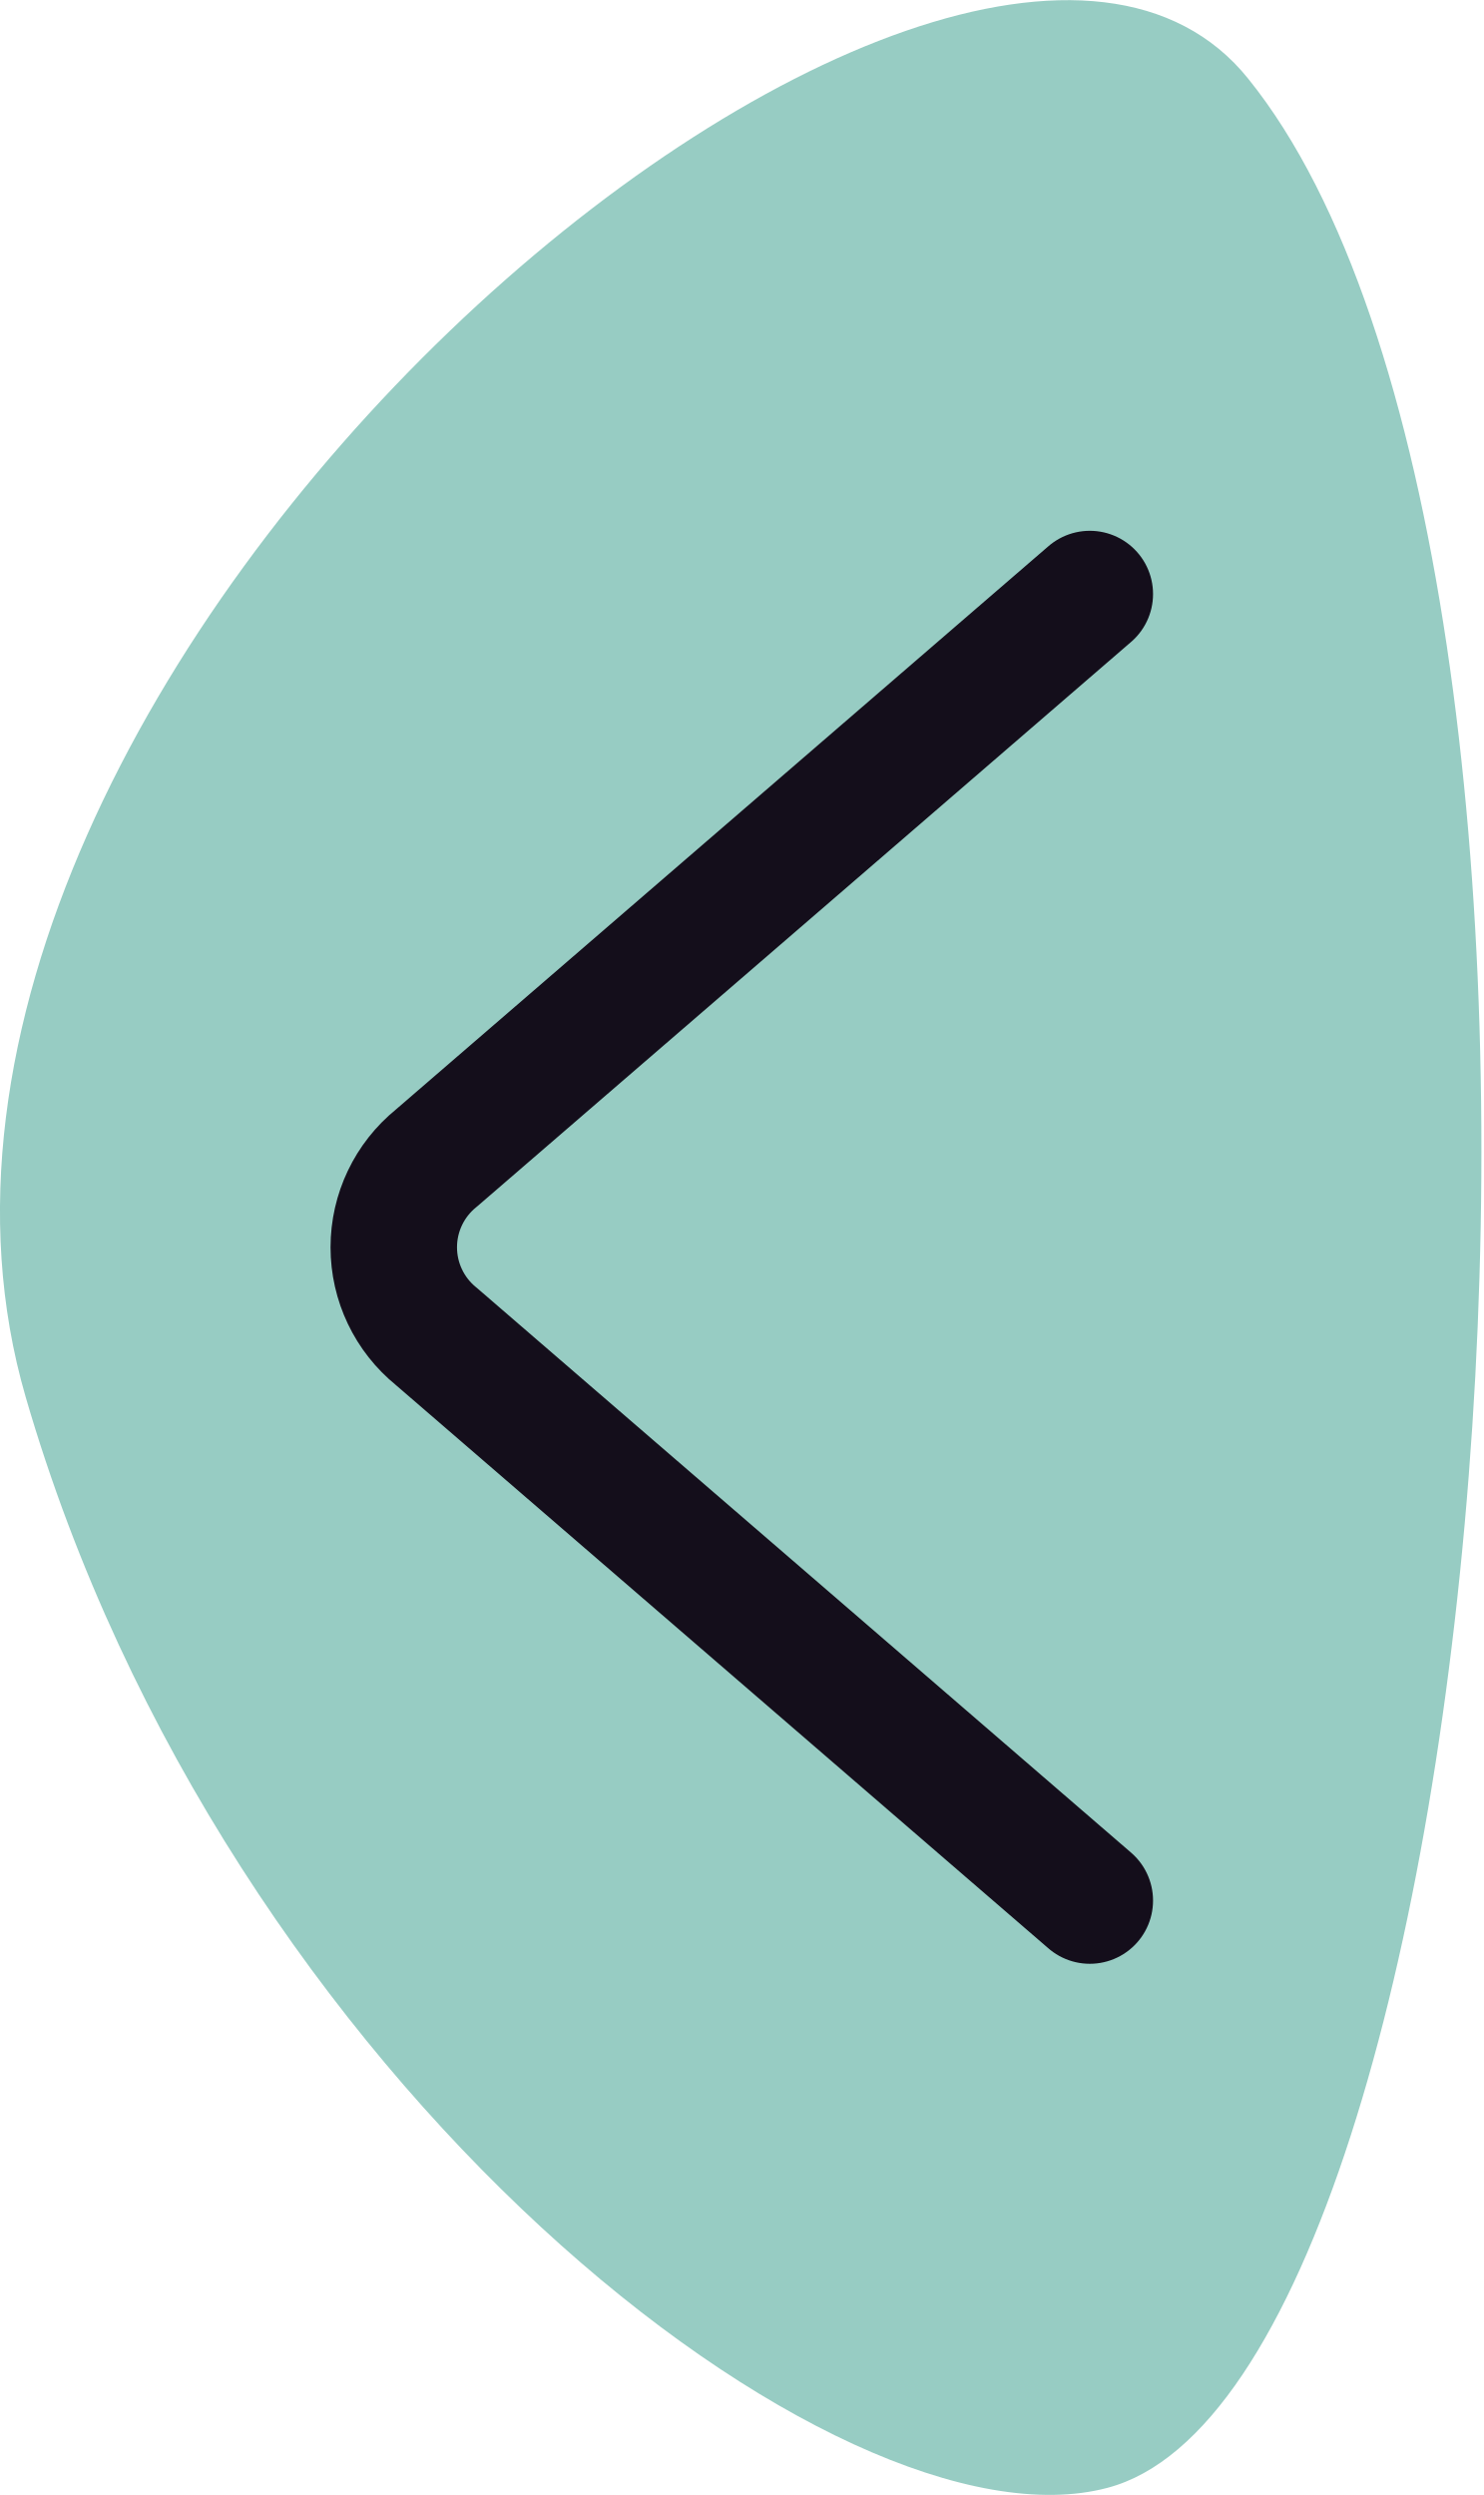
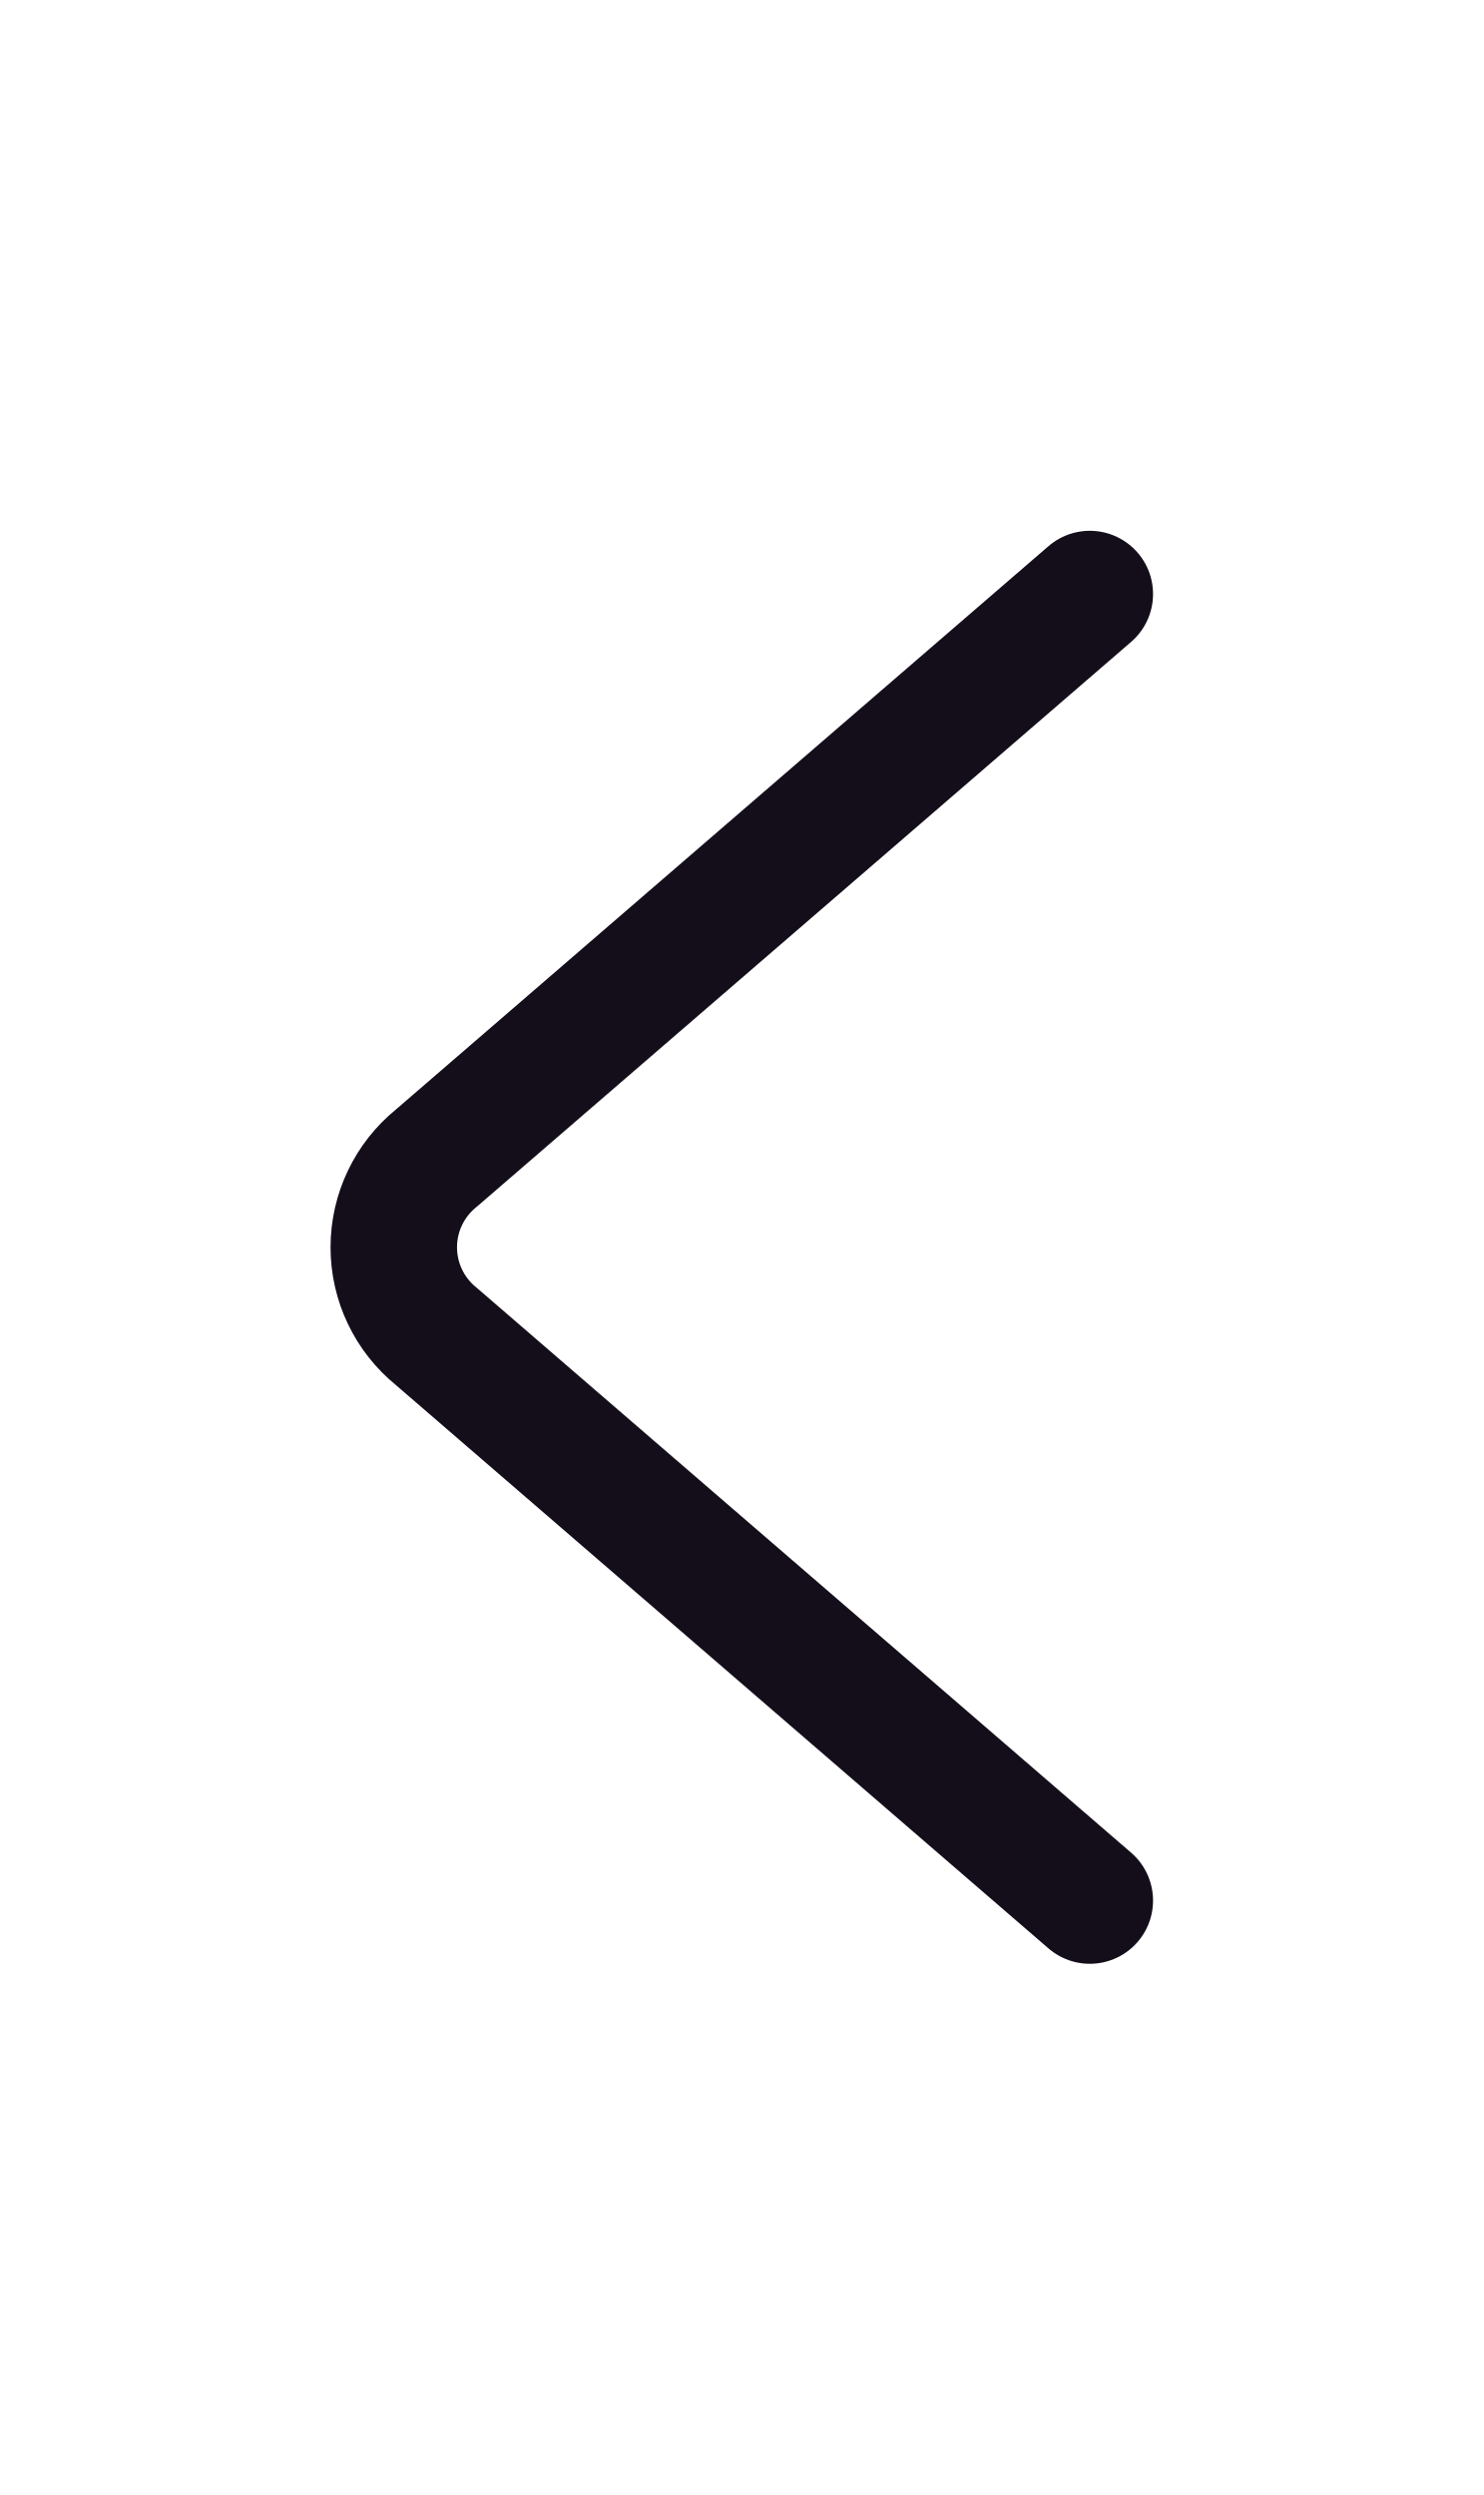
<svg xmlns="http://www.w3.org/2000/svg" viewBox="0 0 35.18 59.18">
  <defs>
    <style>.arrow{fill:none;stroke:#140E1B;stroke-linecap:round;stroke-linejoin:round;stroke-width:3px;}</style>
  </defs>
-   <path fill="#97CCC3" d="M.61,33.14c-5-17.19,22.15-39.82,29-31.27,9.28,11.52,6,54.67-3.34,57.14C19.91,60.7,5.35,49.45.61,33.14Z" />
  <path class="arrow" d="M25.85,45.08,10.35,31.7a2.72,2.72,0,0,1,0-4.23l15.5-13.38" />
</svg>
